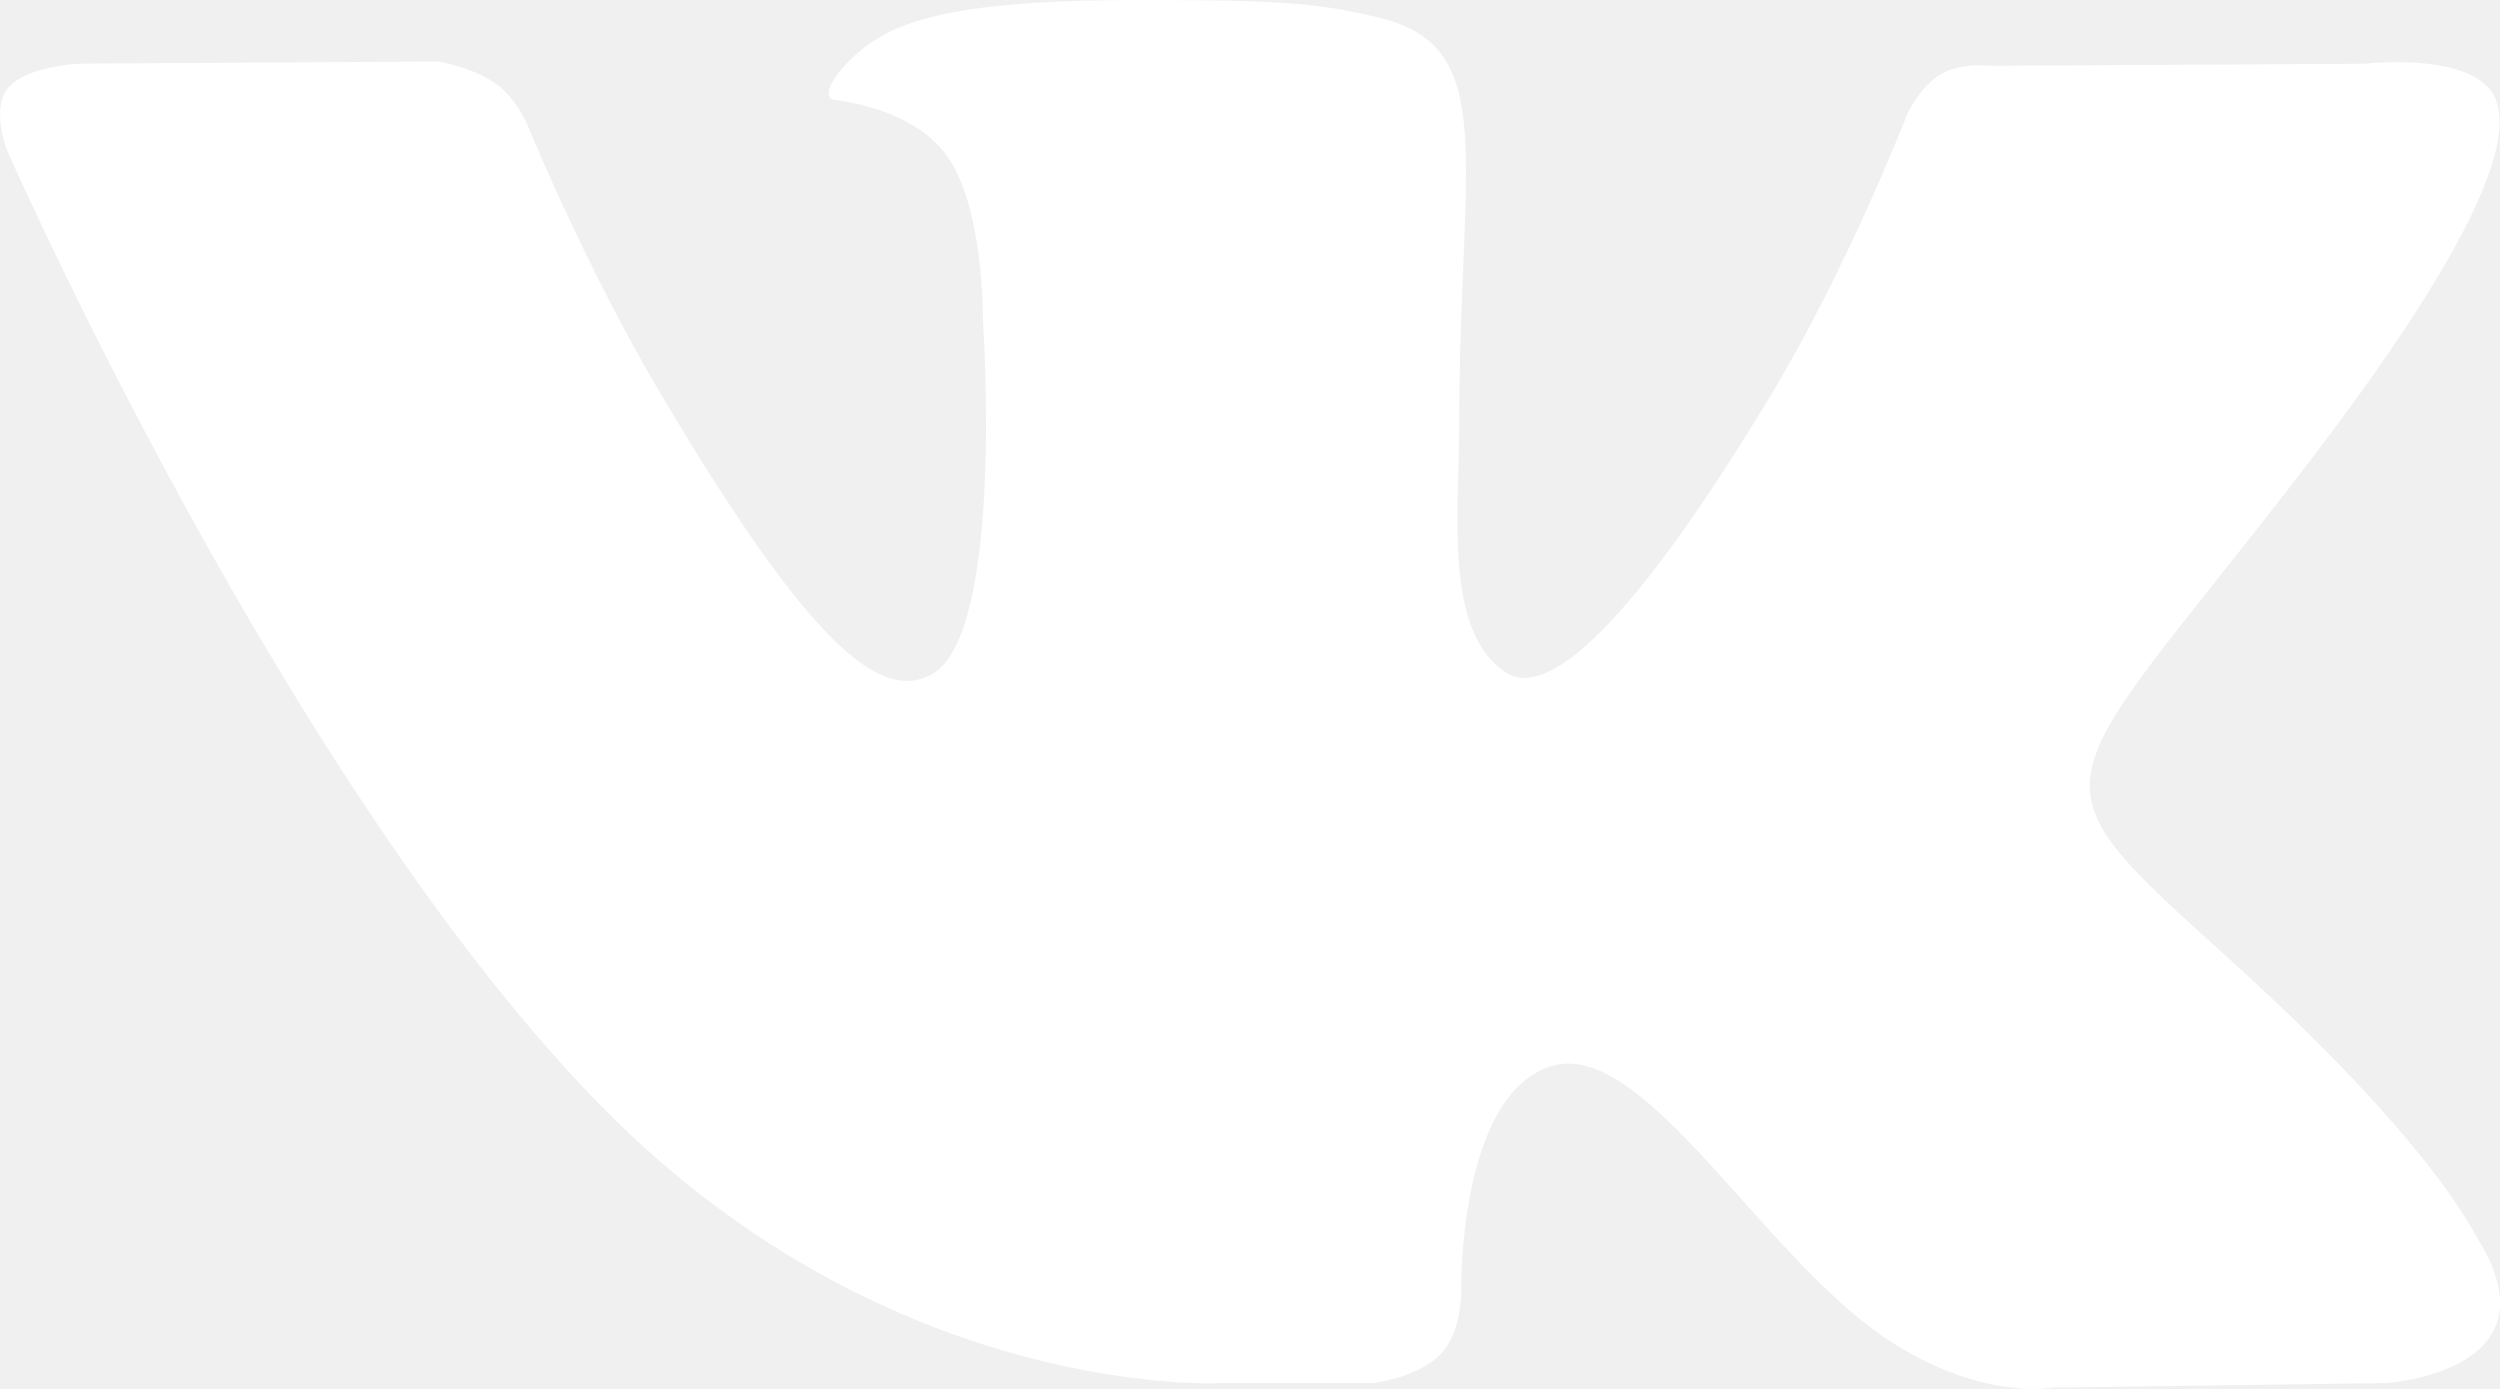
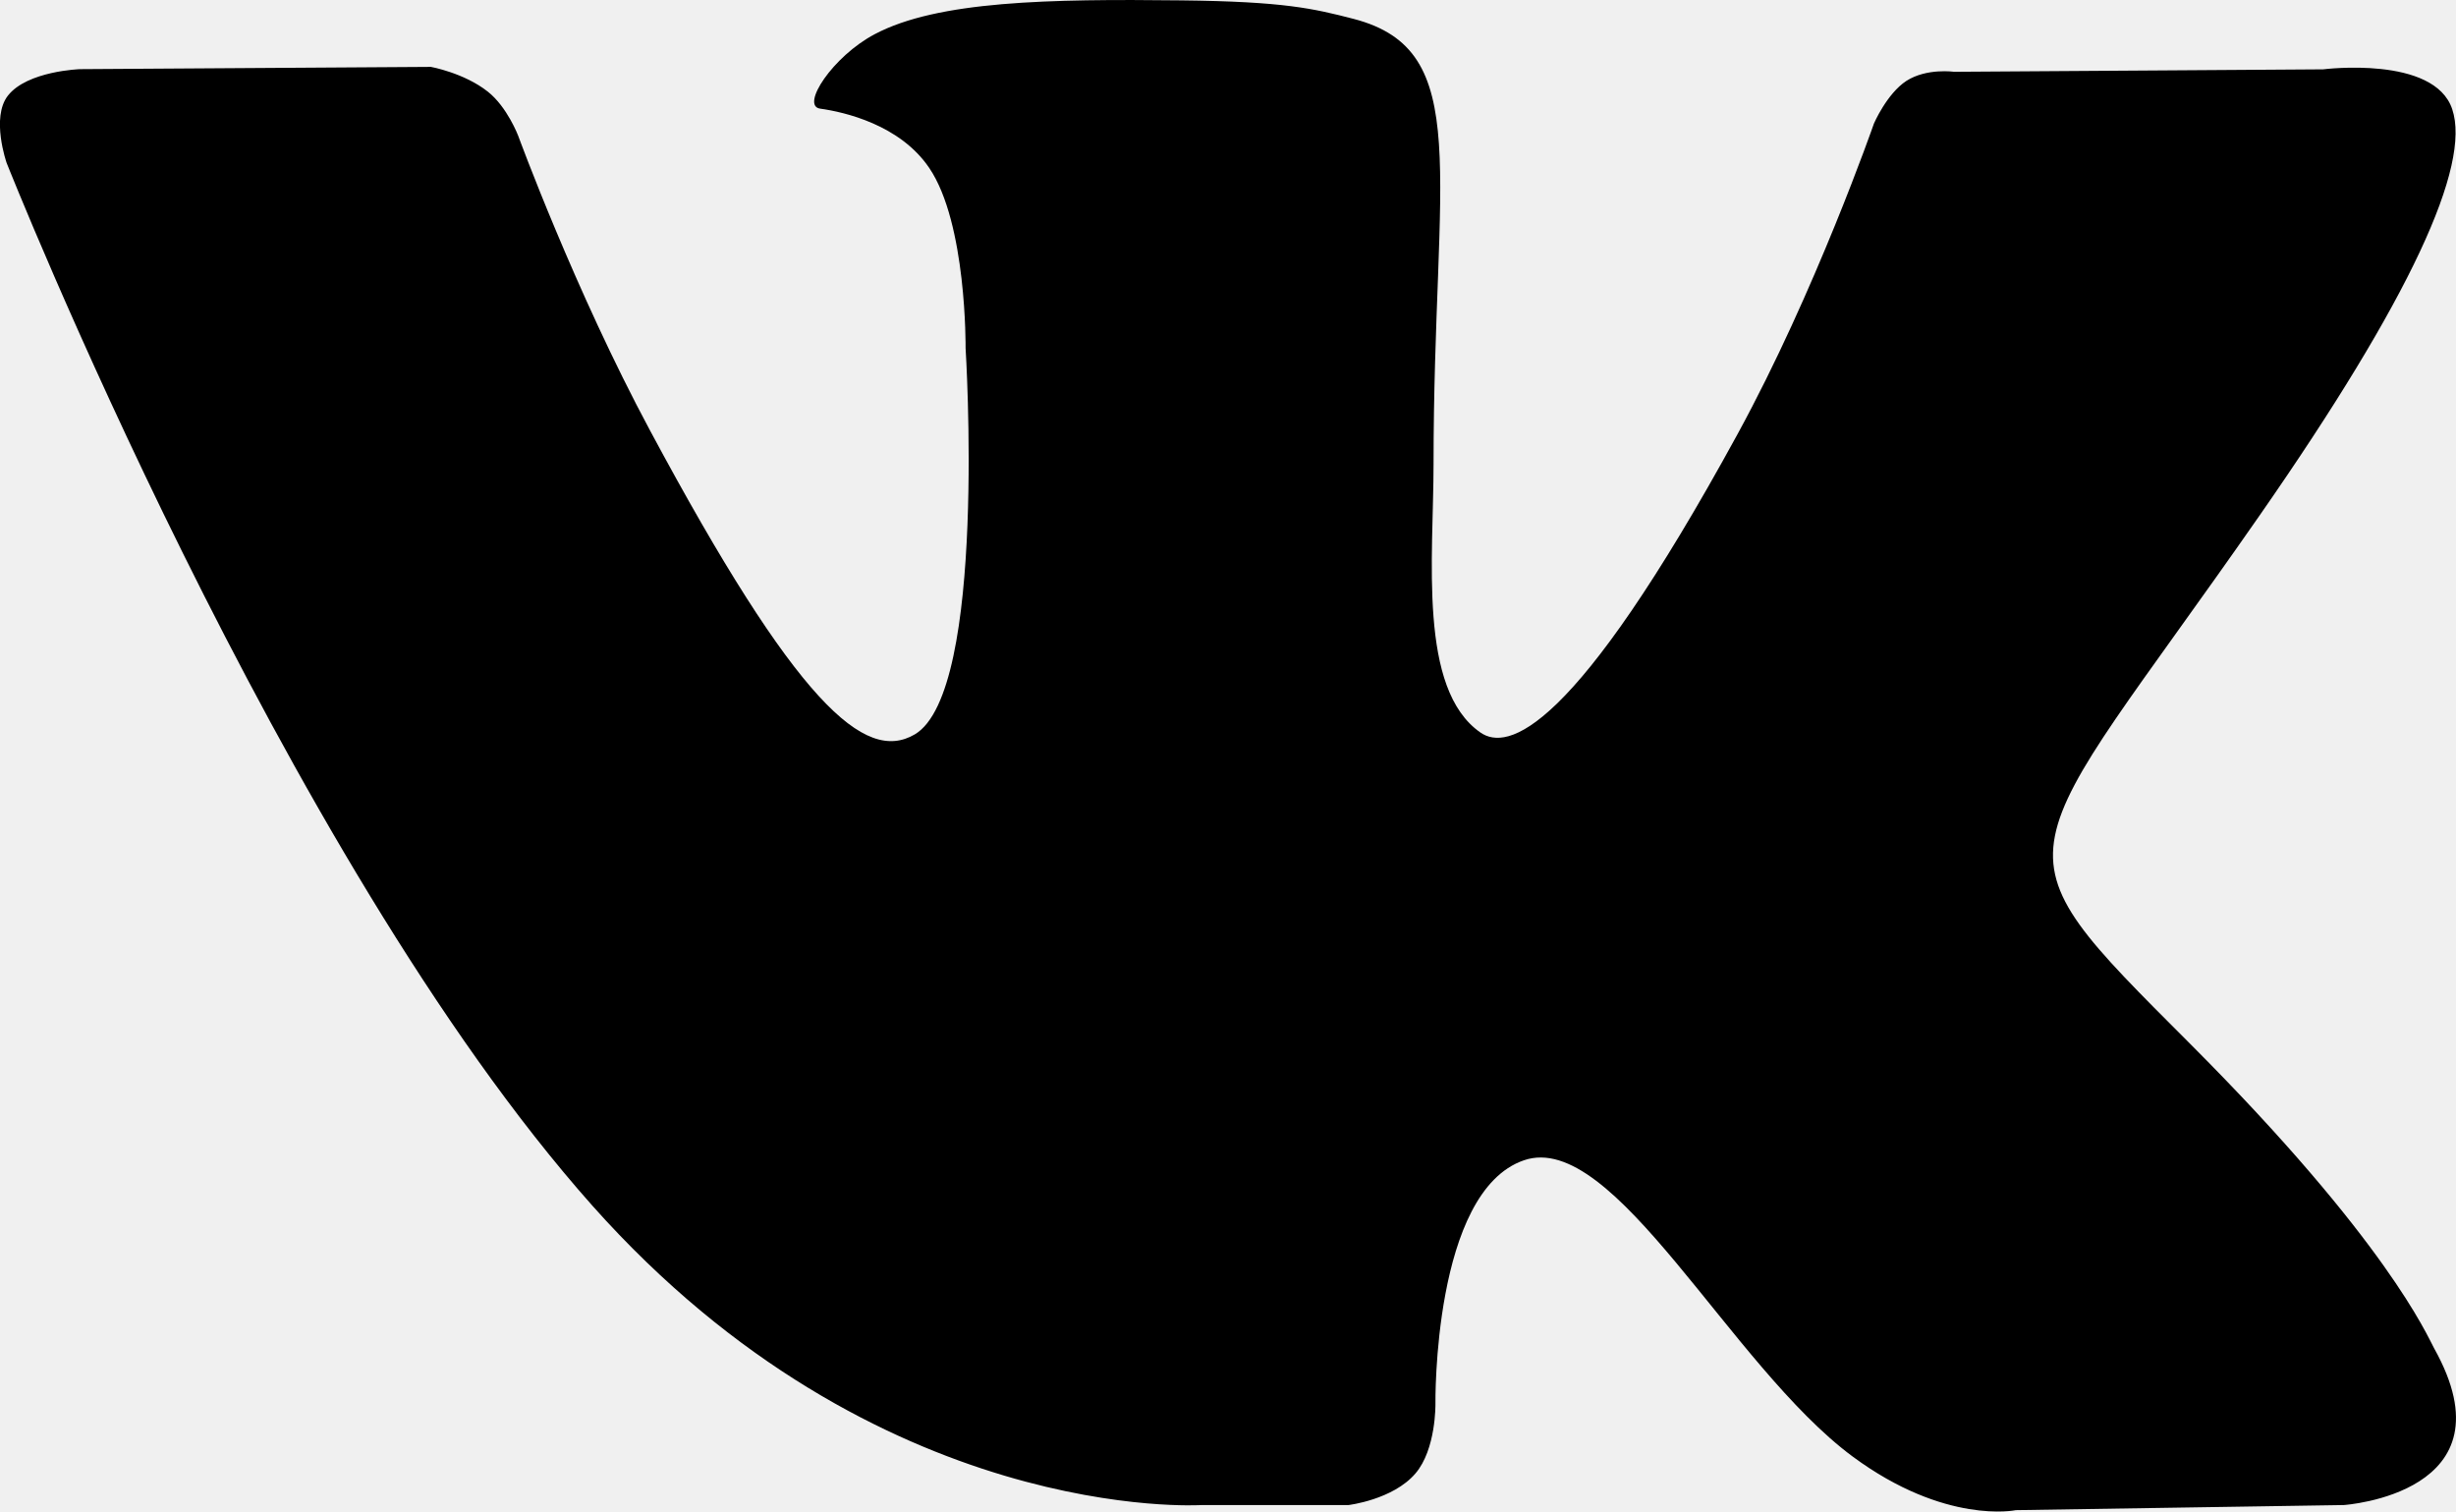
- <svg xmlns="http://www.w3.org/2000/svg" width="18" height="10" viewBox="0 0 18 10" fill="none">
-   <path d="M17.84 8.919C17.791 8.841 17.492 8.207 16.052 6.906C14.544 5.543 14.747 5.764 16.563 3.408C17.669 1.973 18.111 1.097 17.972 0.722C17.841 0.365 17.027 0.459 17.027 0.459L14.323 0.474C14.323 0.474 14.122 0.448 13.973 0.535C13.828 0.62 13.734 0.817 13.734 0.817C13.734 0.817 13.306 1.928 12.734 2.872C11.529 4.865 11.046 4.97 10.849 4.846C10.392 4.558 10.506 3.687 10.506 3.07C10.506 1.138 10.807 0.333 9.92 0.125C9.625 0.056 9.409 0.01 8.657 0.002C7.691 -0.008 6.873 0.006 6.411 0.226C6.103 0.373 5.865 0.7 6.01 0.719C6.189 0.742 6.594 0.825 6.809 1.11C7.087 1.477 7.077 2.303 7.077 2.303C7.077 2.303 7.237 4.576 6.705 4.858C6.339 5.052 5.838 4.657 4.764 2.848C4.214 1.923 3.797 0.898 3.797 0.898C3.797 0.898 3.718 0.708 3.575 0.606C3.401 0.482 3.158 0.443 3.158 0.443L0.586 0.458C0.586 0.458 0.201 0.469 0.059 0.632C-0.067 0.778 0.049 1.078 0.049 1.078C0.049 1.078 2.063 5.665 4.342 7.977C6.433 10.097 8.807 9.958 8.807 9.958H9.883C9.883 9.958 10.208 9.923 10.373 9.749C10.527 9.589 10.521 9.289 10.521 9.289C10.521 9.289 10.499 7.883 11.17 7.676C11.831 7.472 12.679 9.034 13.578 9.636C14.257 10.09 14.774 9.991 14.774 9.991L17.178 9.958C17.178 9.958 18.436 9.882 17.84 8.919Z" fill="white" />
+ <svg xmlns="http://www.w3.org/2000/svg" width="13" height="8" viewBox="0 0 13 8">
+   <path d="M12.884 7.136C12.849 7.072 12.633 6.566 11.593 5.525C10.504 4.435 10.65 4.612 11.962 2.726C12.761 1.578 13.08 0.877 12.98 0.578C12.885 0.292 12.297 0.367 12.297 0.367L10.344 0.38C10.344 0.38 10.199 0.359 10.091 0.428C9.987 0.496 9.919 0.654 9.919 0.654C9.919 0.654 9.61 1.542 9.197 2.298C8.326 3.892 7.978 3.976 7.836 3.877C7.505 3.647 7.588 2.95 7.588 2.456C7.588 0.911 7.805 0.266 7.165 0.1C6.952 0.045 6.796 0.008 6.252 0.002C5.555 -0.006 4.964 0.004 4.63 0.181C4.408 0.298 4.236 0.56 4.341 0.575C4.47 0.593 4.763 0.66 4.918 0.888C5.118 1.181 5.111 1.842 5.111 1.842C5.111 1.842 5.227 3.661 4.842 3.887C4.578 4.042 4.217 3.726 3.441 2.279C3.043 1.538 2.743 0.719 2.743 0.719C2.743 0.719 2.685 0.566 2.582 0.485C2.457 0.386 2.281 0.354 2.281 0.354L0.424 0.366C0.424 0.366 0.145 0.375 0.042 0.506C-0.049 0.622 0.035 0.862 0.035 0.862C0.035 0.862 1.49 4.532 3.136 6.382C4.646 8.078 6.361 7.966 6.361 7.966H7.138C7.138 7.966 7.373 7.938 7.492 7.799C7.602 7.671 7.598 7.431 7.598 7.431C7.598 7.431 7.583 6.306 8.067 6.141C8.544 5.978 9.157 7.228 9.806 7.709C10.297 8.072 10.67 7.993 10.67 7.993L12.406 7.966C12.406 7.966 13.315 7.906 12.884 7.136Z" />
</svg>
